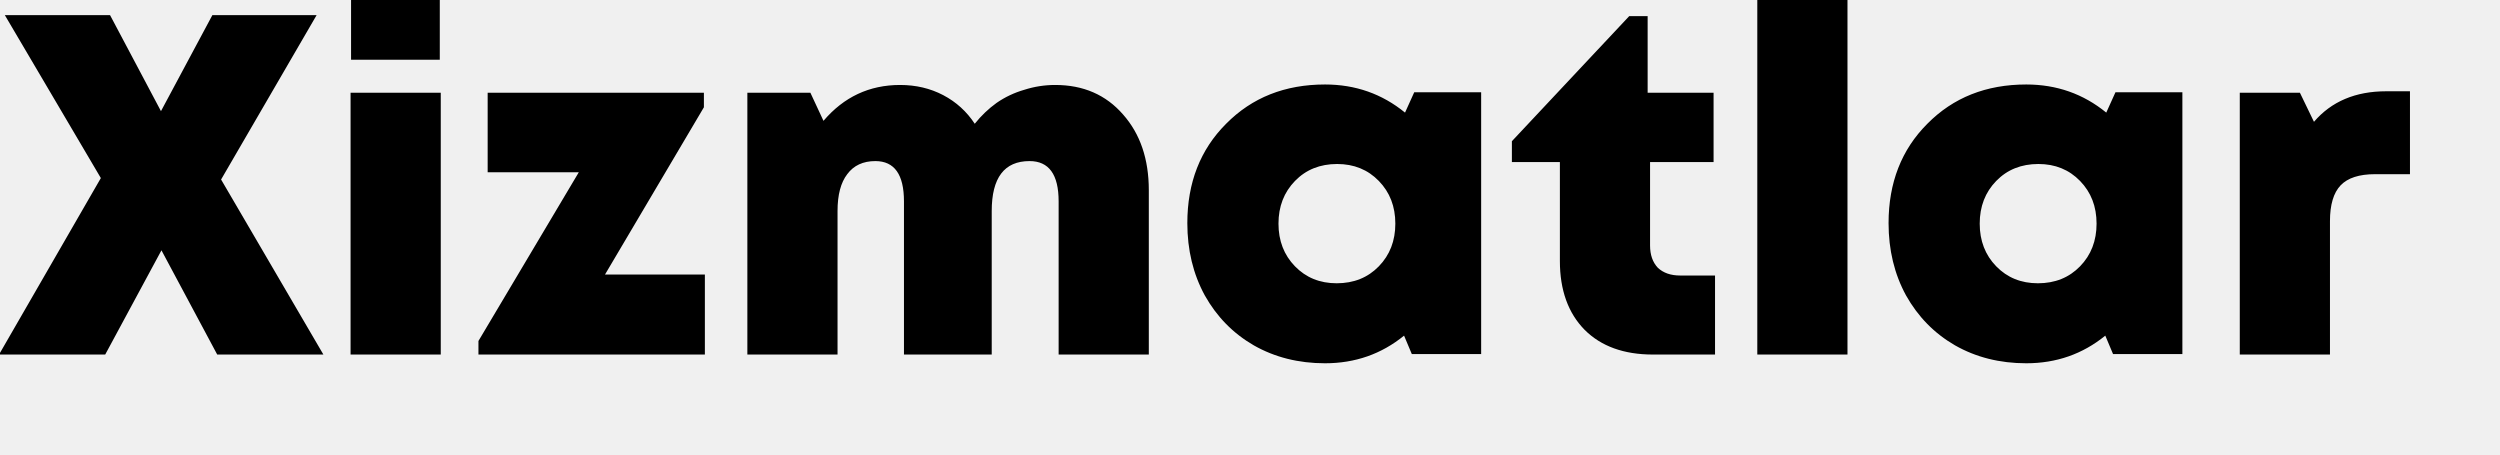
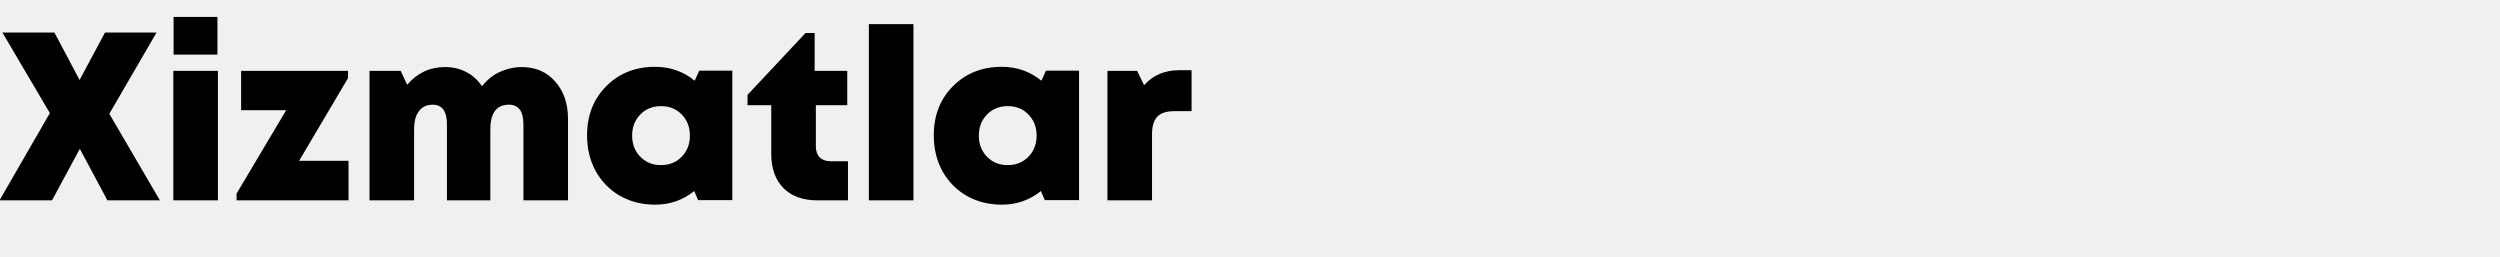
- <svg xmlns="http://www.w3.org/2000/svg" width="825" height="150" viewBox="0 0 825 150" fill="none">
-   <g clip-path="url(#clip0_2323_5678)">
-     <path d="M106.72 117H71.68L53.28 82.6L34.72 117H-0.32L33.28 58.76L1.6 5H36.32L53.12 36.68L70.08 5H104.48L72.96 59.24L106.72 117ZM115.85 19.72V-5.4H145.13V19.72H115.85ZM115.69 117V30.6H145.45V117H115.69ZM199.648 90.6H232.608V117H157.888V112.52L191.008 56.84H160.928V30.6H232.288V35.4L199.648 90.6ZM348.228 28.04C357.508 28.04 364.974 31.293 370.628 37.8C376.281 44.2 379.108 52.52 379.108 62.76V117H349.348V66.44C349.348 57.587 346.148 53.16 339.748 53.16C331.428 53.16 327.268 58.653 327.268 69.64V117H298.308V66.44C298.308 57.587 295.161 53.16 288.868 53.16C284.814 53.16 281.721 54.6 279.588 57.48C277.454 60.253 276.388 64.307 276.388 69.64V117H246.628V30.6H267.428L271.748 39.88C278.468 31.987 286.894 28.04 297.028 28.04C302.254 28.04 307.001 29.16 311.268 31.4C315.534 33.64 319.001 36.787 321.667 40.84C323.801 38.173 326.201 35.88 328.868 33.96C331.641 32.04 334.681 30.6 337.988 29.64C341.294 28.573 344.708 28.04 348.228 28.04ZM466.7 30.44H488.78V116.84H465.9L463.34 110.76C455.873 116.84 447.18 119.88 437.26 119.88C428.513 119.88 420.673 117.907 413.74 113.96C406.913 110.013 401.527 104.52 397.58 97.48C393.74 90.44 391.82 82.493 391.82 73.64C391.82 60.307 396.087 49.373 404.62 40.84C413.153 32.2 424.033 27.88 437.26 27.88C447.287 27.88 456.087 30.973 463.66 37.16L466.7 30.44ZM427.34 87.88C430.967 91.613 435.553 93.48 441.1 93.48C446.753 93.48 451.393 91.613 455.02 87.88C458.647 84.147 460.46 79.453 460.46 73.8C460.46 68.147 458.647 63.453 455.02 59.72C451.393 55.987 446.807 54.12 441.26 54.12C435.607 54.12 430.967 55.987 427.34 59.72C423.713 63.453 421.9 68.147 421.9 73.8C421.9 79.453 423.713 84.147 427.34 87.88ZM554.441 90.92H565.961V117H545.481C535.881 117 528.361 114.28 522.921 108.84C517.481 103.293 514.761 95.72 514.761 86.12V53.48H498.921V46.6L537.641 5.32H543.721V30.6H565.481V53.48H544.521V81C544.521 84.093 545.375 86.547 547.081 88.36C548.895 90.067 551.348 90.92 554.441 90.92ZM579.909 117V-0.6H609.669V117H579.909ZM698.106 30.44H720.186V116.84H697.306L694.746 110.76C687.28 116.84 678.586 119.88 668.666 119.88C659.92 119.88 652.08 117.907 645.146 113.96C638.32 110.013 632.933 104.52 628.986 97.48C625.146 90.44 623.226 82.493 623.226 73.64C623.226 60.307 627.493 49.373 636.026 40.84C644.56 32.2 655.44 27.88 668.666 27.88C678.693 27.88 687.493 30.973 695.066 37.16L698.106 30.44ZM658.746 87.88C662.373 91.613 666.96 93.48 672.506 93.48C678.16 93.48 682.8 91.613 686.426 87.88C690.053 84.147 691.866 79.453 691.866 73.8C691.866 68.147 690.053 63.453 686.426 59.72C682.8 55.987 678.213 54.12 672.666 54.12C667.013 54.12 662.373 55.987 658.746 59.72C655.12 63.453 653.306 68.147 653.306 73.8C653.306 79.453 655.12 84.147 658.746 87.88ZM787.448 30.12H795.288V57.48H783.768C778.541 57.48 774.754 58.707 772.408 61.16C770.061 63.613 768.888 67.56 768.888 73V117H739.128V30.6H758.968L763.608 40.2C769.368 33.48 777.314 30.12 787.448 30.12Z" fill="black" />
+ <svg xmlns="http://www.w3.org/2000/svg" width="1460" height="150" viewBox="0 0 1460 150" fill="none">
+   <g clip-path="url(#clip0_2370_7671)">
+     <path d="M93.38 117H62.72L46.62 86.9L30.38 117H-0.28L29.12 66.04L1.4 19H31.78L46.48 46.72L61.32 19H91.42L63.84 66.46L93.38 117ZM101.369 31.88V9.9H126.989V31.88H101.369ZM101.229 117V41.4H127.269V117H101.229ZM174.692 93.9H203.532V117H138.152V113.08L167.132 64.36H140.812V41.4H203.252V45.6L174.692 93.9ZM304.699 39.16C312.819 39.16 319.352 42.007 324.299 47.7C329.246 53.3 331.719 60.58 331.719 69.54V117H305.679V72.76C305.679 65.013 302.879 61.14 297.279 61.14C289.999 61.14 286.359 65.947 286.359 75.56V117H261.019V72.76C261.019 65.013 258.266 61.14 252.759 61.14C249.212 61.14 246.506 62.4 244.639 64.92C242.772 67.347 241.839 70.893 241.839 75.56V117H215.799V41.4H233.999L237.779 49.52C243.659 42.613 251.032 39.16 259.899 39.16C264.472 39.16 268.626 40.14 272.359 42.1C276.092 44.06 279.126 46.813 281.459 50.36C283.326 48.027 285.426 46.02 287.759 44.34C290.186 42.66 292.846 41.4 295.739 40.56C298.632 39.627 301.619 39.16 304.699 39.16ZM408.363 41.26H427.683V116.86H407.663L405.423 111.54C398.889 116.86 391.283 119.52 382.603 119.52C374.949 119.52 368.089 117.793 362.023 114.34C356.049 110.887 351.336 106.08 347.883 99.92C344.523 93.76 342.843 86.807 342.843 79.06C342.843 67.393 346.576 57.827 354.043 50.36C361.509 42.8 371.029 39.02 382.603 39.02C391.376 39.02 399.076 41.727 405.703 47.14L408.363 41.26ZM373.923 91.52C377.096 94.787 381.109 96.42 385.963 96.42C390.909 96.42 394.969 94.787 398.143 91.52C401.316 88.253 402.903 84.147 402.903 79.2C402.903 74.253 401.316 70.147 398.143 66.88C394.969 63.613 390.956 61.98 386.103 61.98C381.156 61.98 377.096 63.613 373.923 66.88C370.749 70.147 369.163 74.253 369.163 79.2C369.163 84.147 370.749 88.253 373.923 91.52ZM485.136 94.18H495.216V117H477.296C468.896 117 462.316 114.62 457.556 109.86C452.796 105.007 450.416 98.38 450.416 89.98V61.42H436.556V55.4L470.436 19.28H475.756V41.4H494.796V61.42H476.456V85.5C476.456 88.207 477.203 90.353 478.696 91.94C480.283 93.433 482.429 94.18 485.136 94.18ZM507.42 117V14.1H533.46V117H507.42ZM610.843 41.26H630.163V116.86H610.143L607.903 111.54C601.37 116.86 593.763 119.52 585.083 119.52C577.43 119.52 570.57 117.793 564.503 114.34C558.53 110.887 553.816 106.08 550.363 99.92C547.003 93.76 545.323 86.807 545.323 79.06C545.323 67.393 549.056 57.827 556.523 50.36C563.99 42.8 573.51 39.02 585.083 39.02C593.856 39.02 601.556 41.727 608.183 47.14L610.843 41.26ZM576.403 91.52C579.576 94.787 583.59 96.42 588.443 96.42C593.39 96.42 597.45 94.787 600.623 91.52C603.796 88.253 605.383 84.147 605.383 79.2C605.383 74.253 603.796 70.147 600.623 66.88C597.45 63.613 593.436 61.98 588.583 61.98C583.636 61.98 579.576 63.613 576.403 66.88C573.23 70.147 571.643 74.253 571.643 79.2C571.643 84.147 573.23 88.253 576.403 91.52ZM689.017 40.98H695.877V64.92H685.797C681.223 64.92 677.91 65.993 675.857 68.14C673.803 70.287 672.777 73.74 672.777 78.5V117H646.737V41.4H664.097L668.157 49.8C673.197 43.92 680.15 40.98 689.017 40.98Z" fill="black" />
  </g>
  <defs>
-     <clipPath id="clip0_2323_5678">
-       <rect width="825" height="150" fill="white" />
+     <clipPath id="clip0_2370_7671">
+       <rect width="1460" height="150" fill="white" />
    </clipPath>
  </defs>
</svg>
